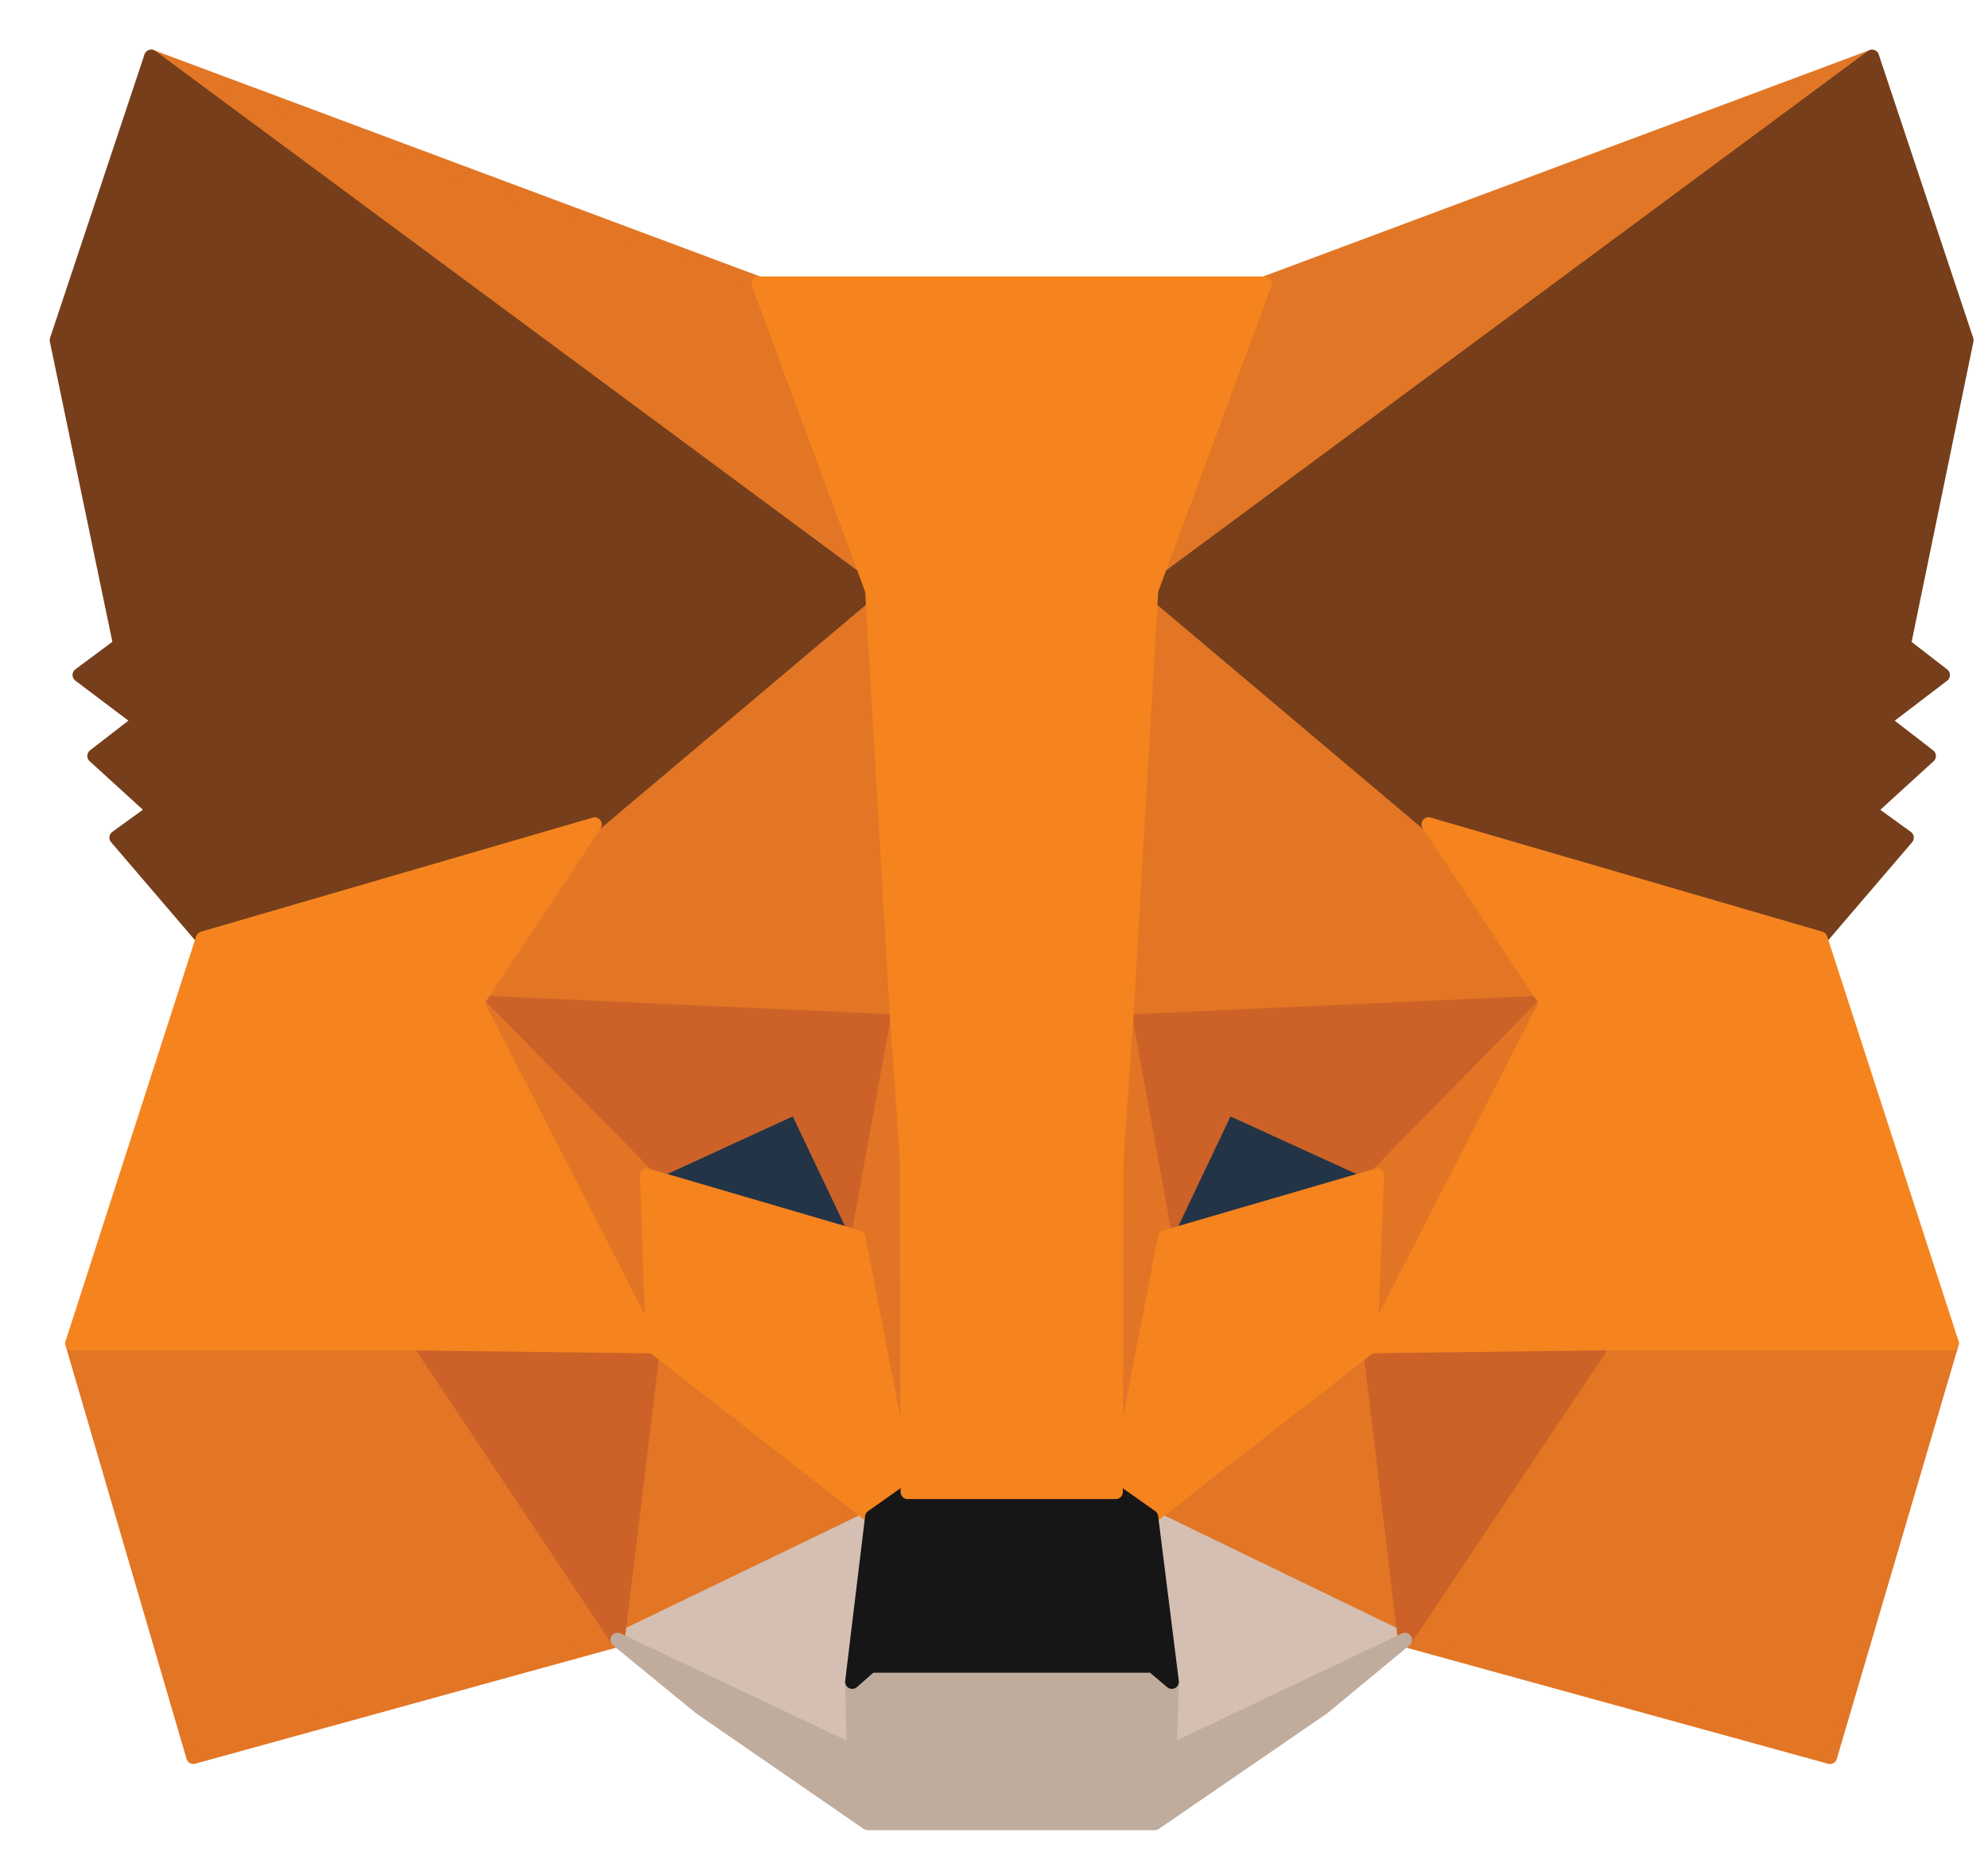
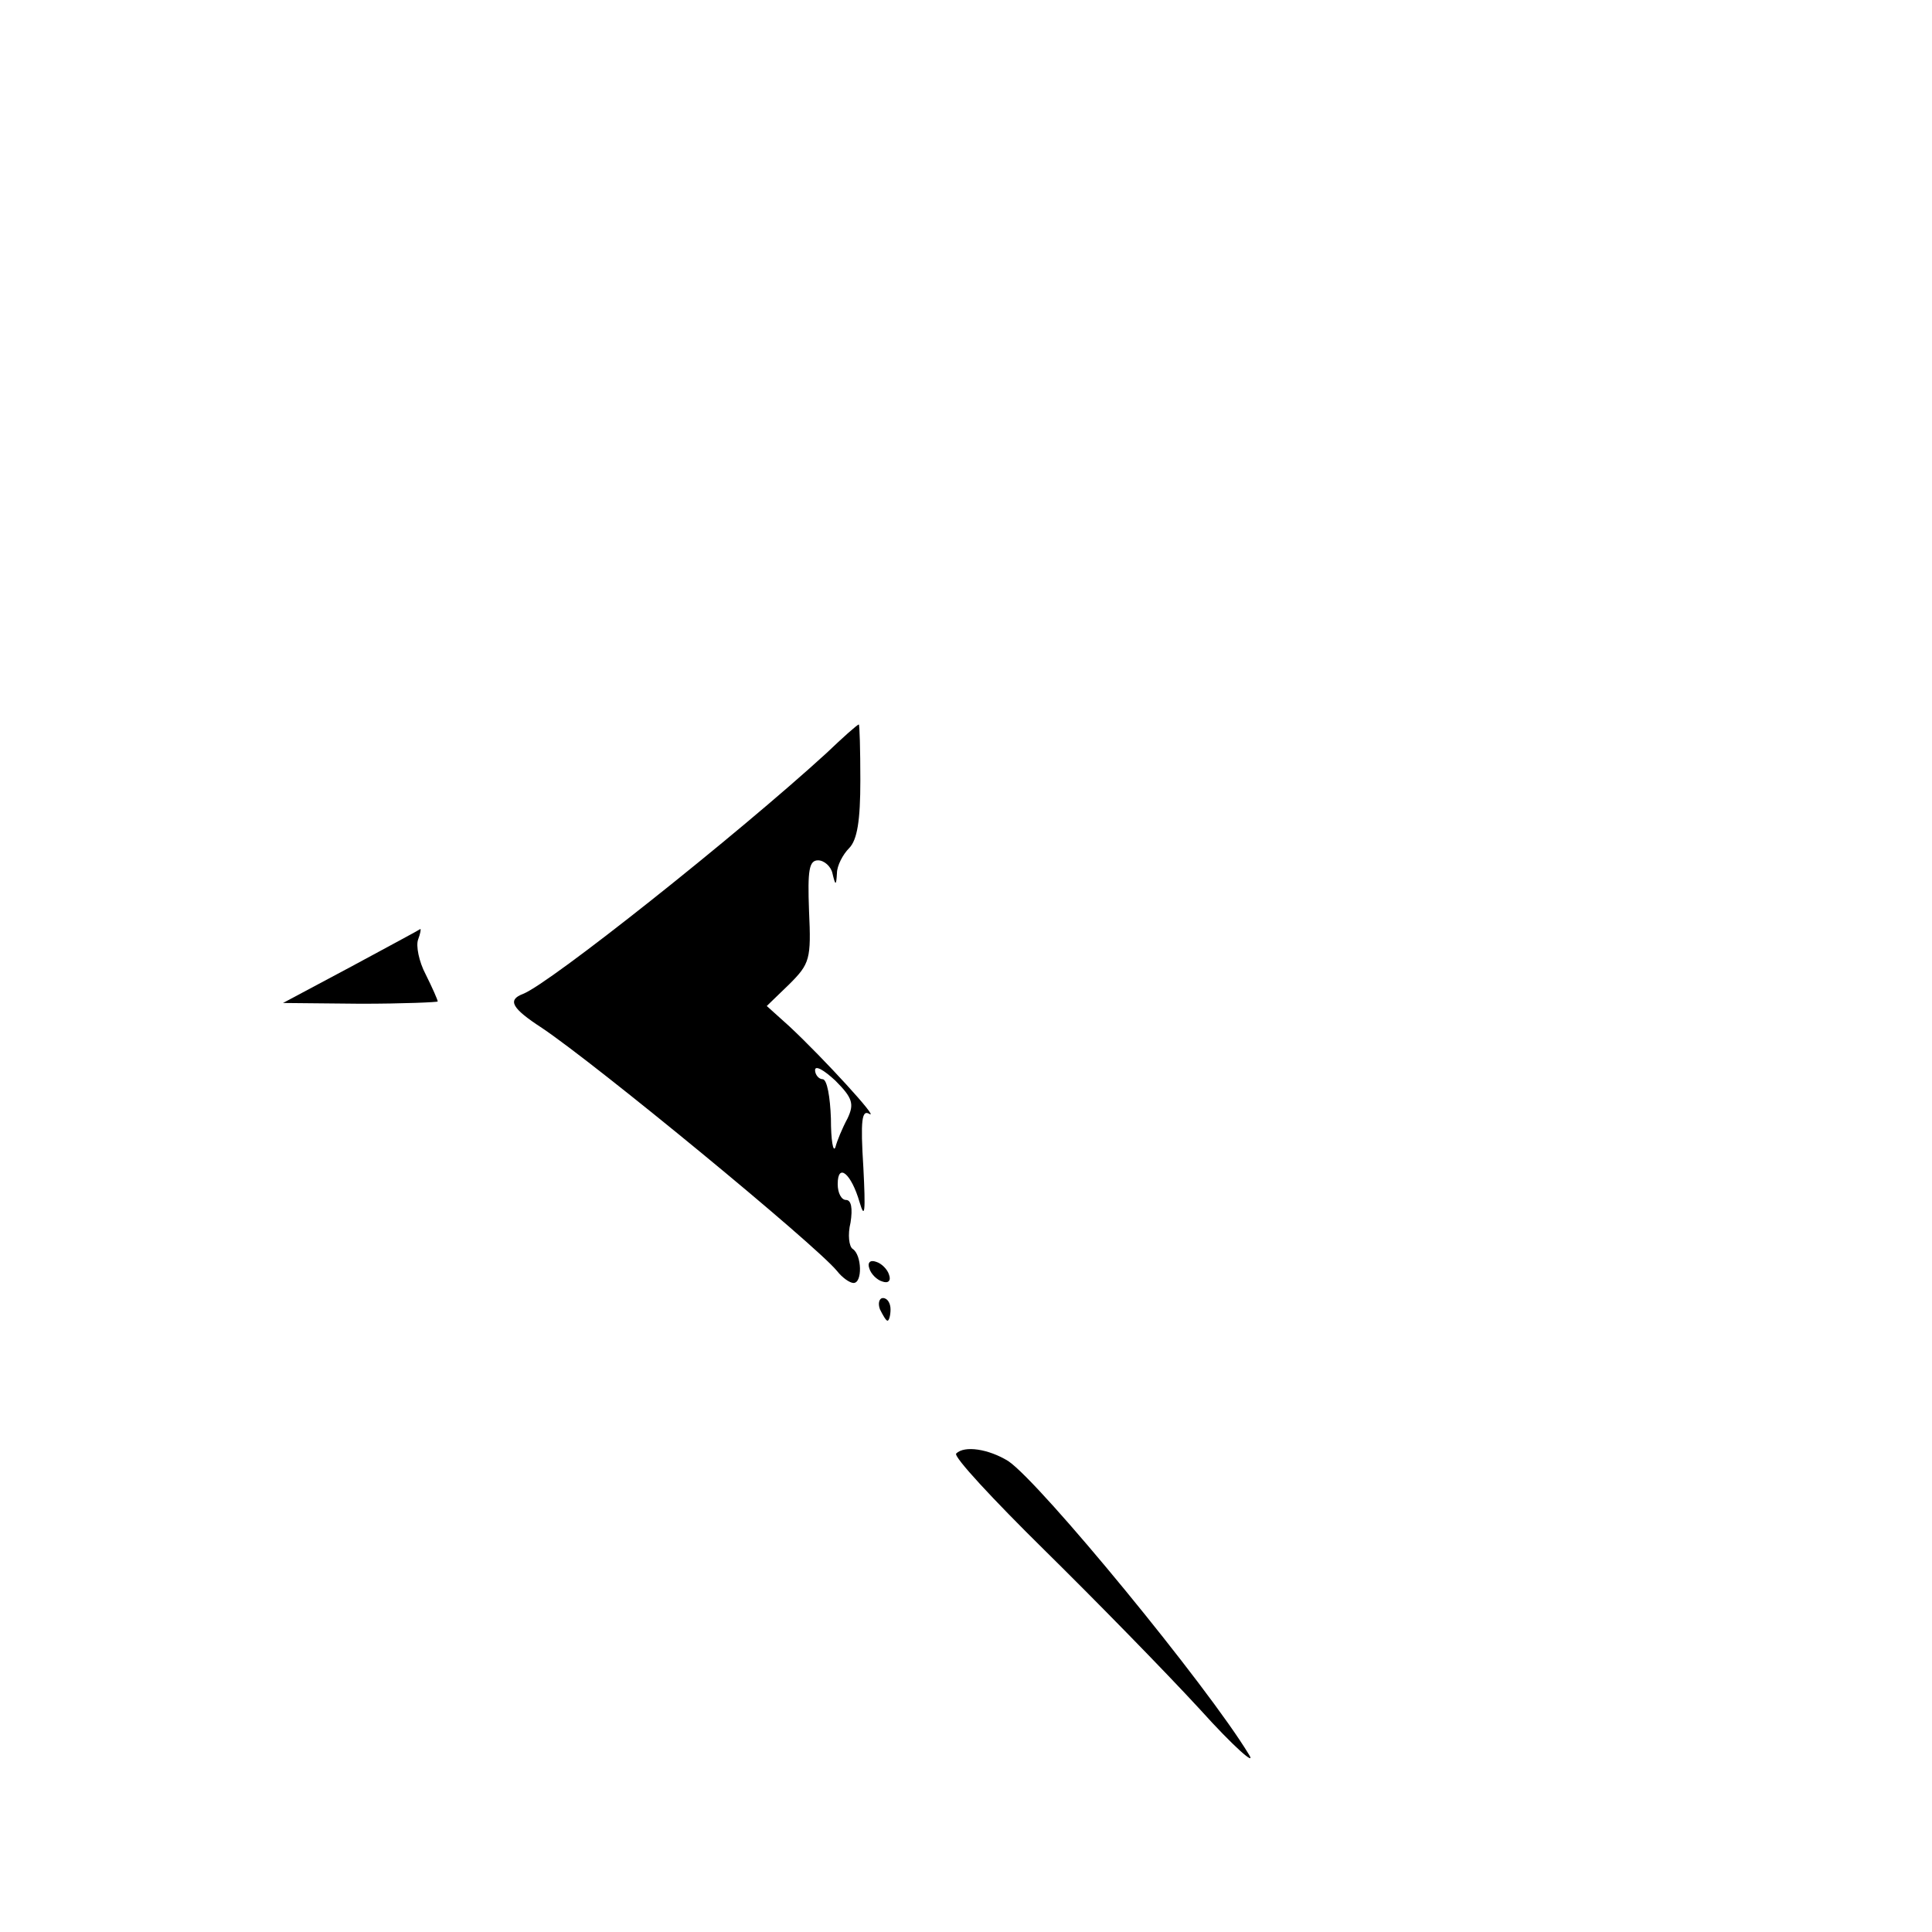
- <svg xmlns="http://www.w3.org/2000/svg" fill="none" height="33" viewBox="0 0 35 33" width="35">
-   <g stroke-linecap="round" stroke-linejoin="round" stroke-width=".25">
-     <path d="m32.958 1-13.134 9.718 2.442-5.727z" fill="#e17726" stroke="#e17726" />
-     <g fill="#e27625" stroke="#e27625">
-       <path d="m2.663 1 13.017 9.809-2.325-5.818z" />
-       <path d="m28.23 23.534-3.495 5.339 7.483 2.06 2.144-7.282z" />
-       <path d="m1.273 23.65 2.131 7.282 7.47-2.06-3.482-5.339z" />
-       <path d="m10.471 14.515-2.079 3.136 7.405.337-.247-7.969z" />
-       <path d="m25.151 14.515-5.157-4.587-.169 8.06 7.405-.337z" />
-       <path d="m10.873 28.872 4.482-2.164-3.858-3.006z" />
-       <path d="m20.266 26.708 4.469 2.164-.611-5.17z" />
-     </g>
-     <path d="m24.735 28.872-4.469-2.164.364 2.902-.039 1.231z" fill="#d5bfb2" stroke="#d5bfb2" />
-     <path d="m10.873 28.872 4.157 1.97-.026-1.231.351-2.902z" fill="#d5bfb2" stroke="#d5bfb2" />
-     <path d="m15.108 21.784-3.716-1.088 2.624-1.205z" fill="#233447" stroke="#233447" />
-     <path d="m20.513 21.784 1.091-2.293 2.637 1.205z" fill="#233447" stroke="#233447" />
-     <path d="m10.873 28.872.649-5.339-4.131.117z" fill="#cc6228" stroke="#cc6228" />
-     <path d="m24.098 23.534.637 5.339 3.495-5.222z" fill="#cc6228" stroke="#cc6228" />
-     <path d="m27.229 17.651-7.405.337.689 3.797 1.091-2.293 2.637 1.205z" fill="#cc6228" stroke="#cc6228" />
-     <path d="m11.393 20.696 2.624-1.205 1.091 2.293.689-3.797-7.405-.337z" fill="#cc6228" stroke="#cc6228" />
-     <path d="m8.392 17.651 3.105 6.051-.104-3.006z" fill="#e27525" stroke="#e27525" />
-     <path d="m24.241 20.696-.117 3.006 3.105-6.051z" fill="#e27525" stroke="#e27525" />
-     <path d="m15.797 17.988-.689 3.797.87 4.483.195-5.909z" fill="#e27525" stroke="#e27525" />
-     <path d="m19.824 17.988-.364 2.358.182 5.922.87-4.483z" fill="#e27525" stroke="#e27525" />
-     <path d="m20.513 21.784-.87 4.483.624.441 3.858-3.006.117-3.006z" fill="#f5841f" stroke="#f5841f" />
-     <path d="m11.393 20.696.104 3.006 3.858 3.006.624-.441-.87-4.483z" fill="#f5841f" stroke="#f5841f" />
-     <path d="m20.591 30.842.039-1.231-.338-.285h-4.963l-.325.285.026 1.231-4.157-1.97 1.455 1.192 2.949 2.034h5.054l2.962-2.034 1.442-1.192z" fill="#c0ac9d" stroke="#c0ac9d" />
-     <path d="m20.266 26.708-.624-.441h-3.663l-.624.441-.351 2.902.325-.285h4.963l.338.285z" fill="#161616" stroke="#161616" />
-     <path d="m33.517 11.353 1.104-5.364-1.663-4.989-12.692 9.394 4.885 4.12 6.898 2.009 1.52-1.775-.663-.479 1.052-.959-.805-.622 1.052-.803z" fill="#763e1a" stroke="#763e1a" />
-     <path d="m1 5.989 1.117 5.364-.715.531 1.065.803-.805.622 1.052.959-.663.479 1.52 1.775 6.898-2.009 4.885-4.12-12.692-9.394z" fill="#763e1a" stroke="#763e1a" />
-     <path d="m32.049 16.523-6.898-2.009 2.079 3.136-3.105 6.051 4.105-.052h6.132z" fill="#f5841f" stroke="#f5841f" />
-     <path d="m10.47 14.515-6.898 2.009-2.299 7.127h6.119l4.105.052-3.105-6.051z" fill="#f5841f" stroke="#f5841f" />
-     <path d="m19.824 17.988.442-7.593 2.001-5.403h-8.912l2.001 5.403.442 7.593.169 2.384.013 5.896h3.663l.013-5.896z" fill="#f5841f" stroke="#f5841f" />
+ <svg xmlns="http://www.w3.org/2000/svg" version="1.0" width="256pt" height="256pt" viewBox="0 0 256 256" preserveAspectRatio="xMidYMid meet">
+   <g transform="translate(0,256) scale(0.1,-0.1)" fill="#000000" stroke="none">
+     <path d="M1095 1562 c-117 -107 -366 -305 -402 -319 -21 -8 -15 -19 25 -45 73 -49 361 -286 391 -322 7 -9 17 -16 22 -16 12 0 11 37 -1 45 -5 3 -7 19 -3 35 3 19 1 30 -6 30 -6 0 -11 9 -11 21 0 29 18 14 29 -24 7 -24 8 -12 5 46 -4 63 -2 77 8 71 14 -8 -60 73 -106 116 l-30 27 30 29 c27 27 29 33 26 97 -2 54 0 67 12 67 8 0 17 -8 19 -17 4 -17 5 -17 6 0 0 10 8 25 16 33 11 11 15 37 15 90 0 41 -1 74 -2 74 -2 0 -21 -17 -43 -38z m28 -484 c-7 -13 -14 -30 -16 -38 -3 -8 -6 9 -6 38 -1 28 -5 52 -11 52 -5 0 -10 6 -10 12 0 7 12 0 27 -14 23 -23 25 -31 16 -50z" />
+     <path d="M465 1279 l-90 -48 103 -1 c56 0 102 2 102 3 0 2 -7 18 -16 36 -9 17 -13 38 -10 46 3 8 4 14 3 14 -1 -1 -42 -23 -92 -50z" />
+     <path d="M1152 879 c2 -7 10 -15 17 -17 8 -3 12 1 9 9 -2 7 -10 15 -17 17 -8 3 -12 -1 -9 -9z" />
+     <path d="M1166 825 c4 -8 8 -15 10 -15 2 0 4 7 4 15 0 8 -4 15 -10 15 -5 0 -7 -7 -4 -15z" />
+     <path d="M1267 634 c-4 -4 49 -61 117 -128 67 -66 160 -161 206 -211 45 -50 75 -76 65 -60 -55 91 -276 360 -319 389 -26 16 -58 21 -69 10z" />
  </g>
</svg>
